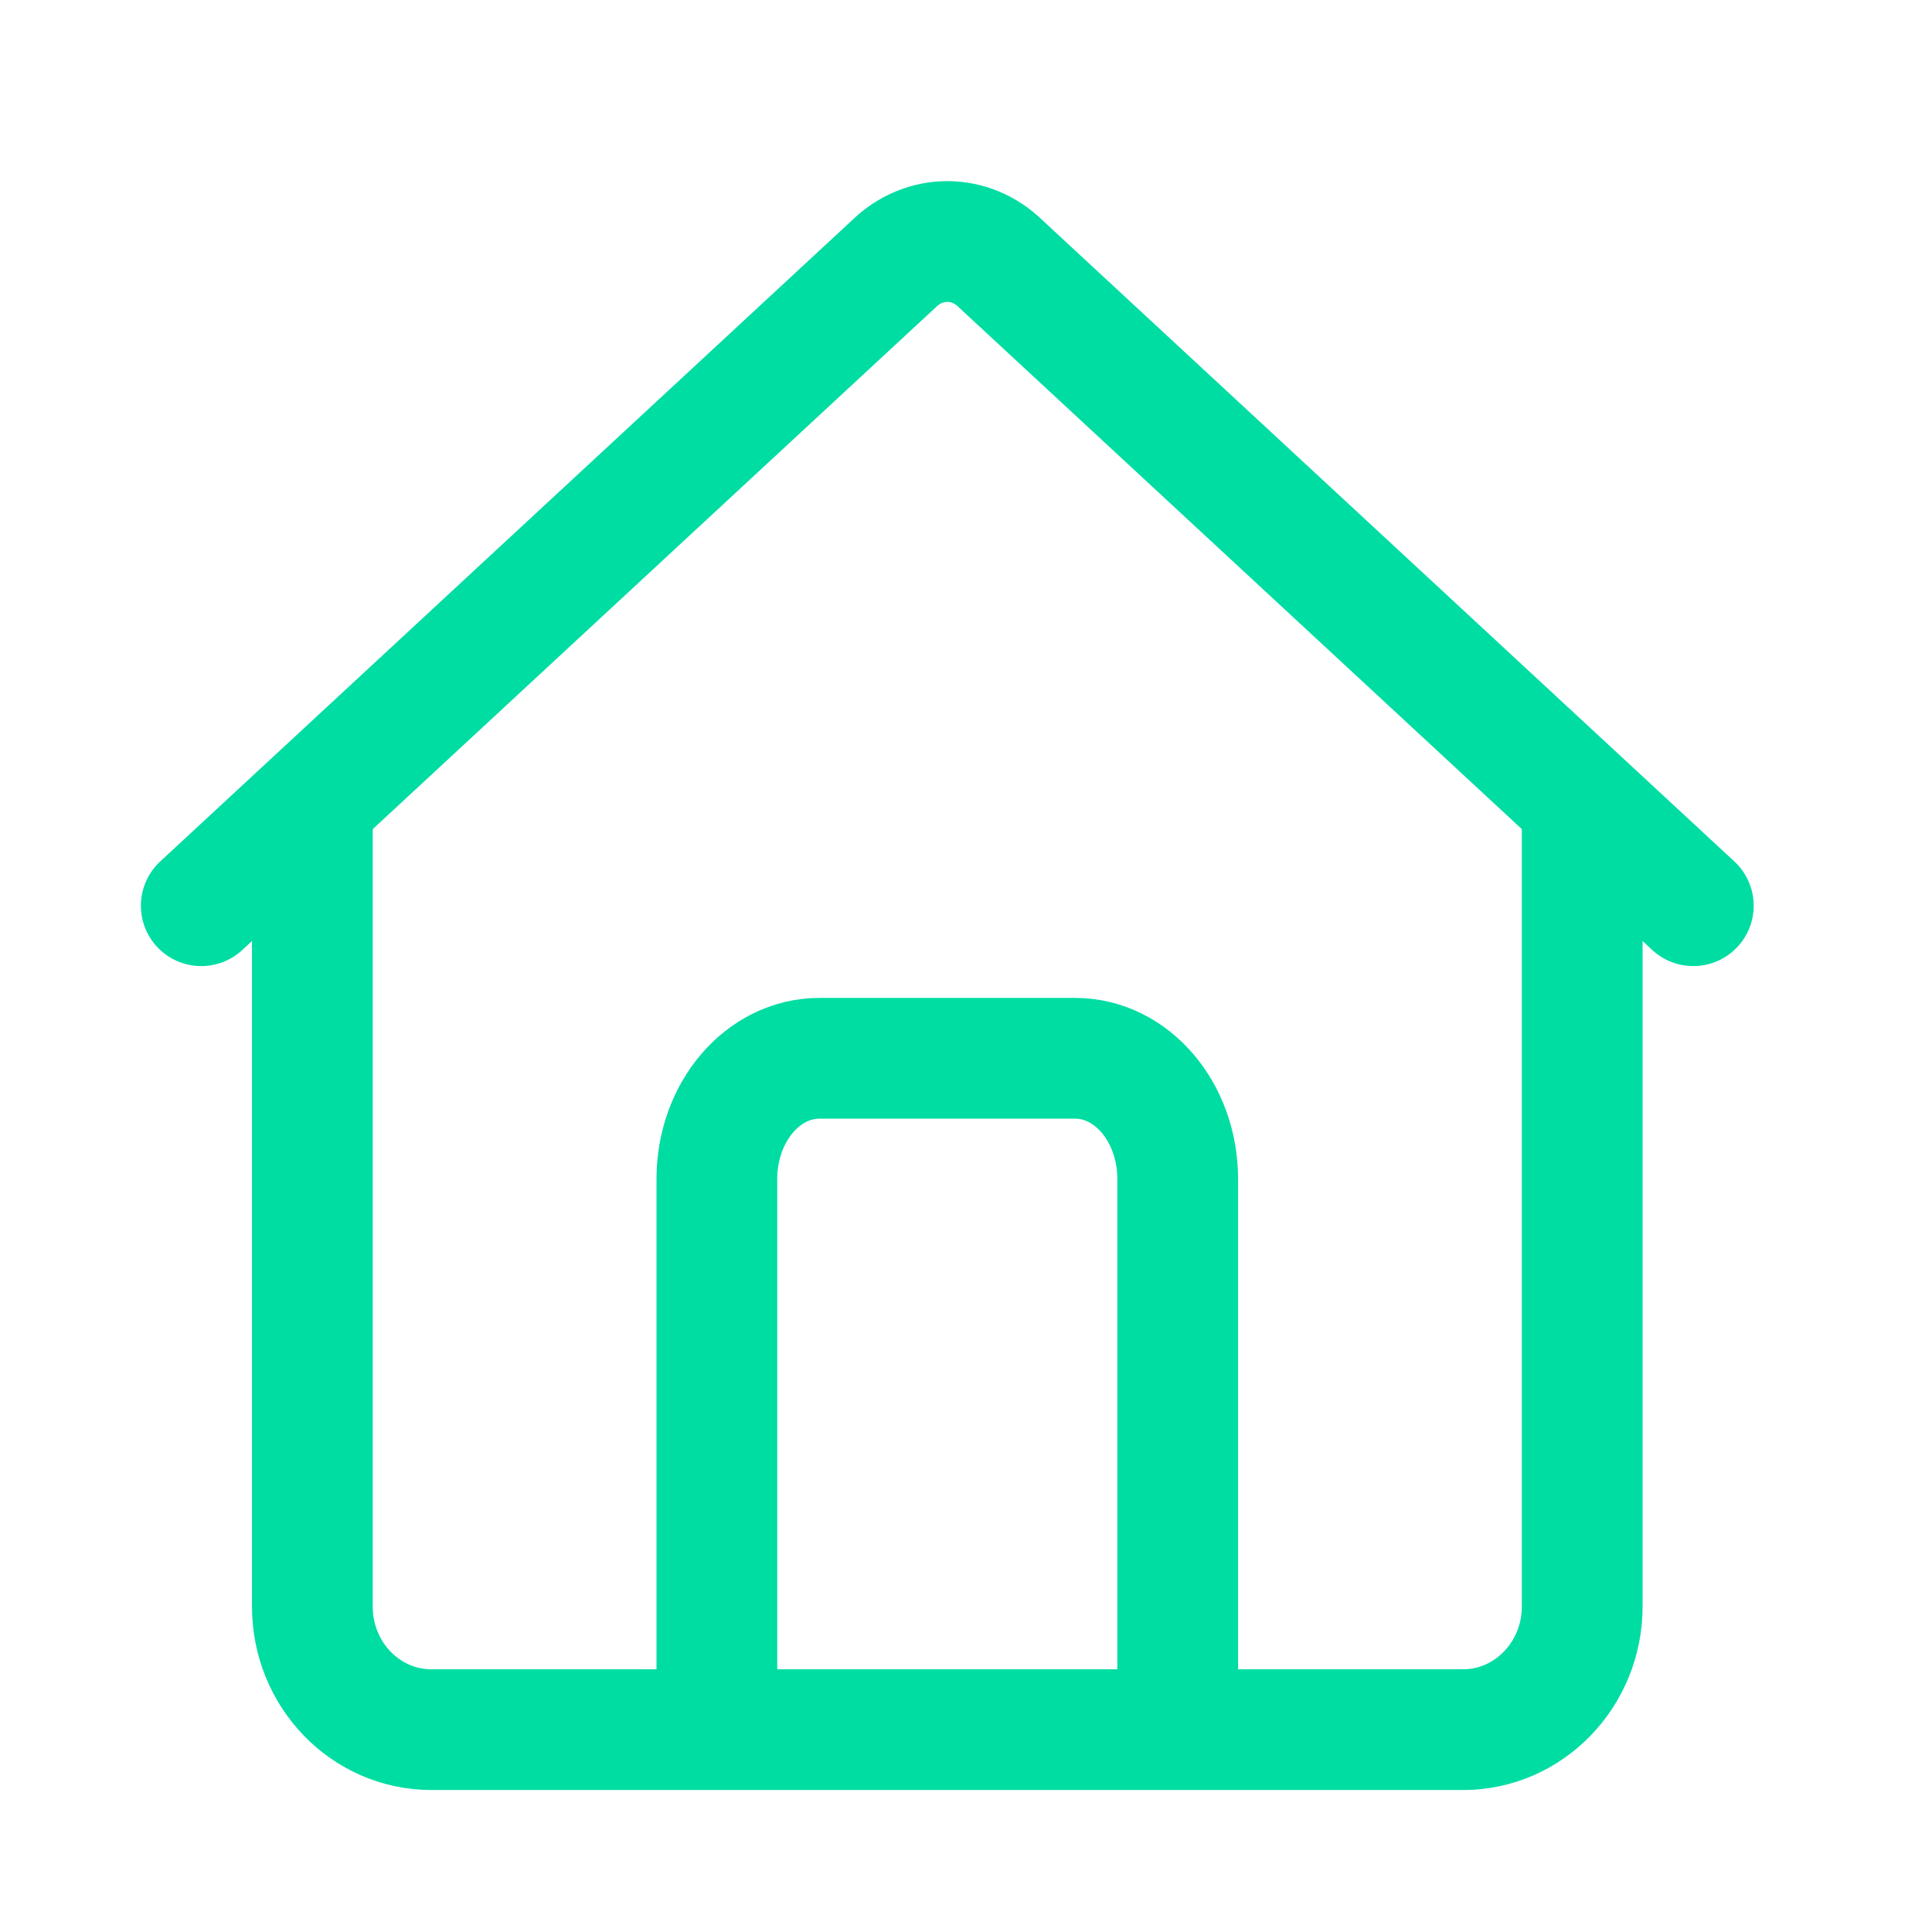
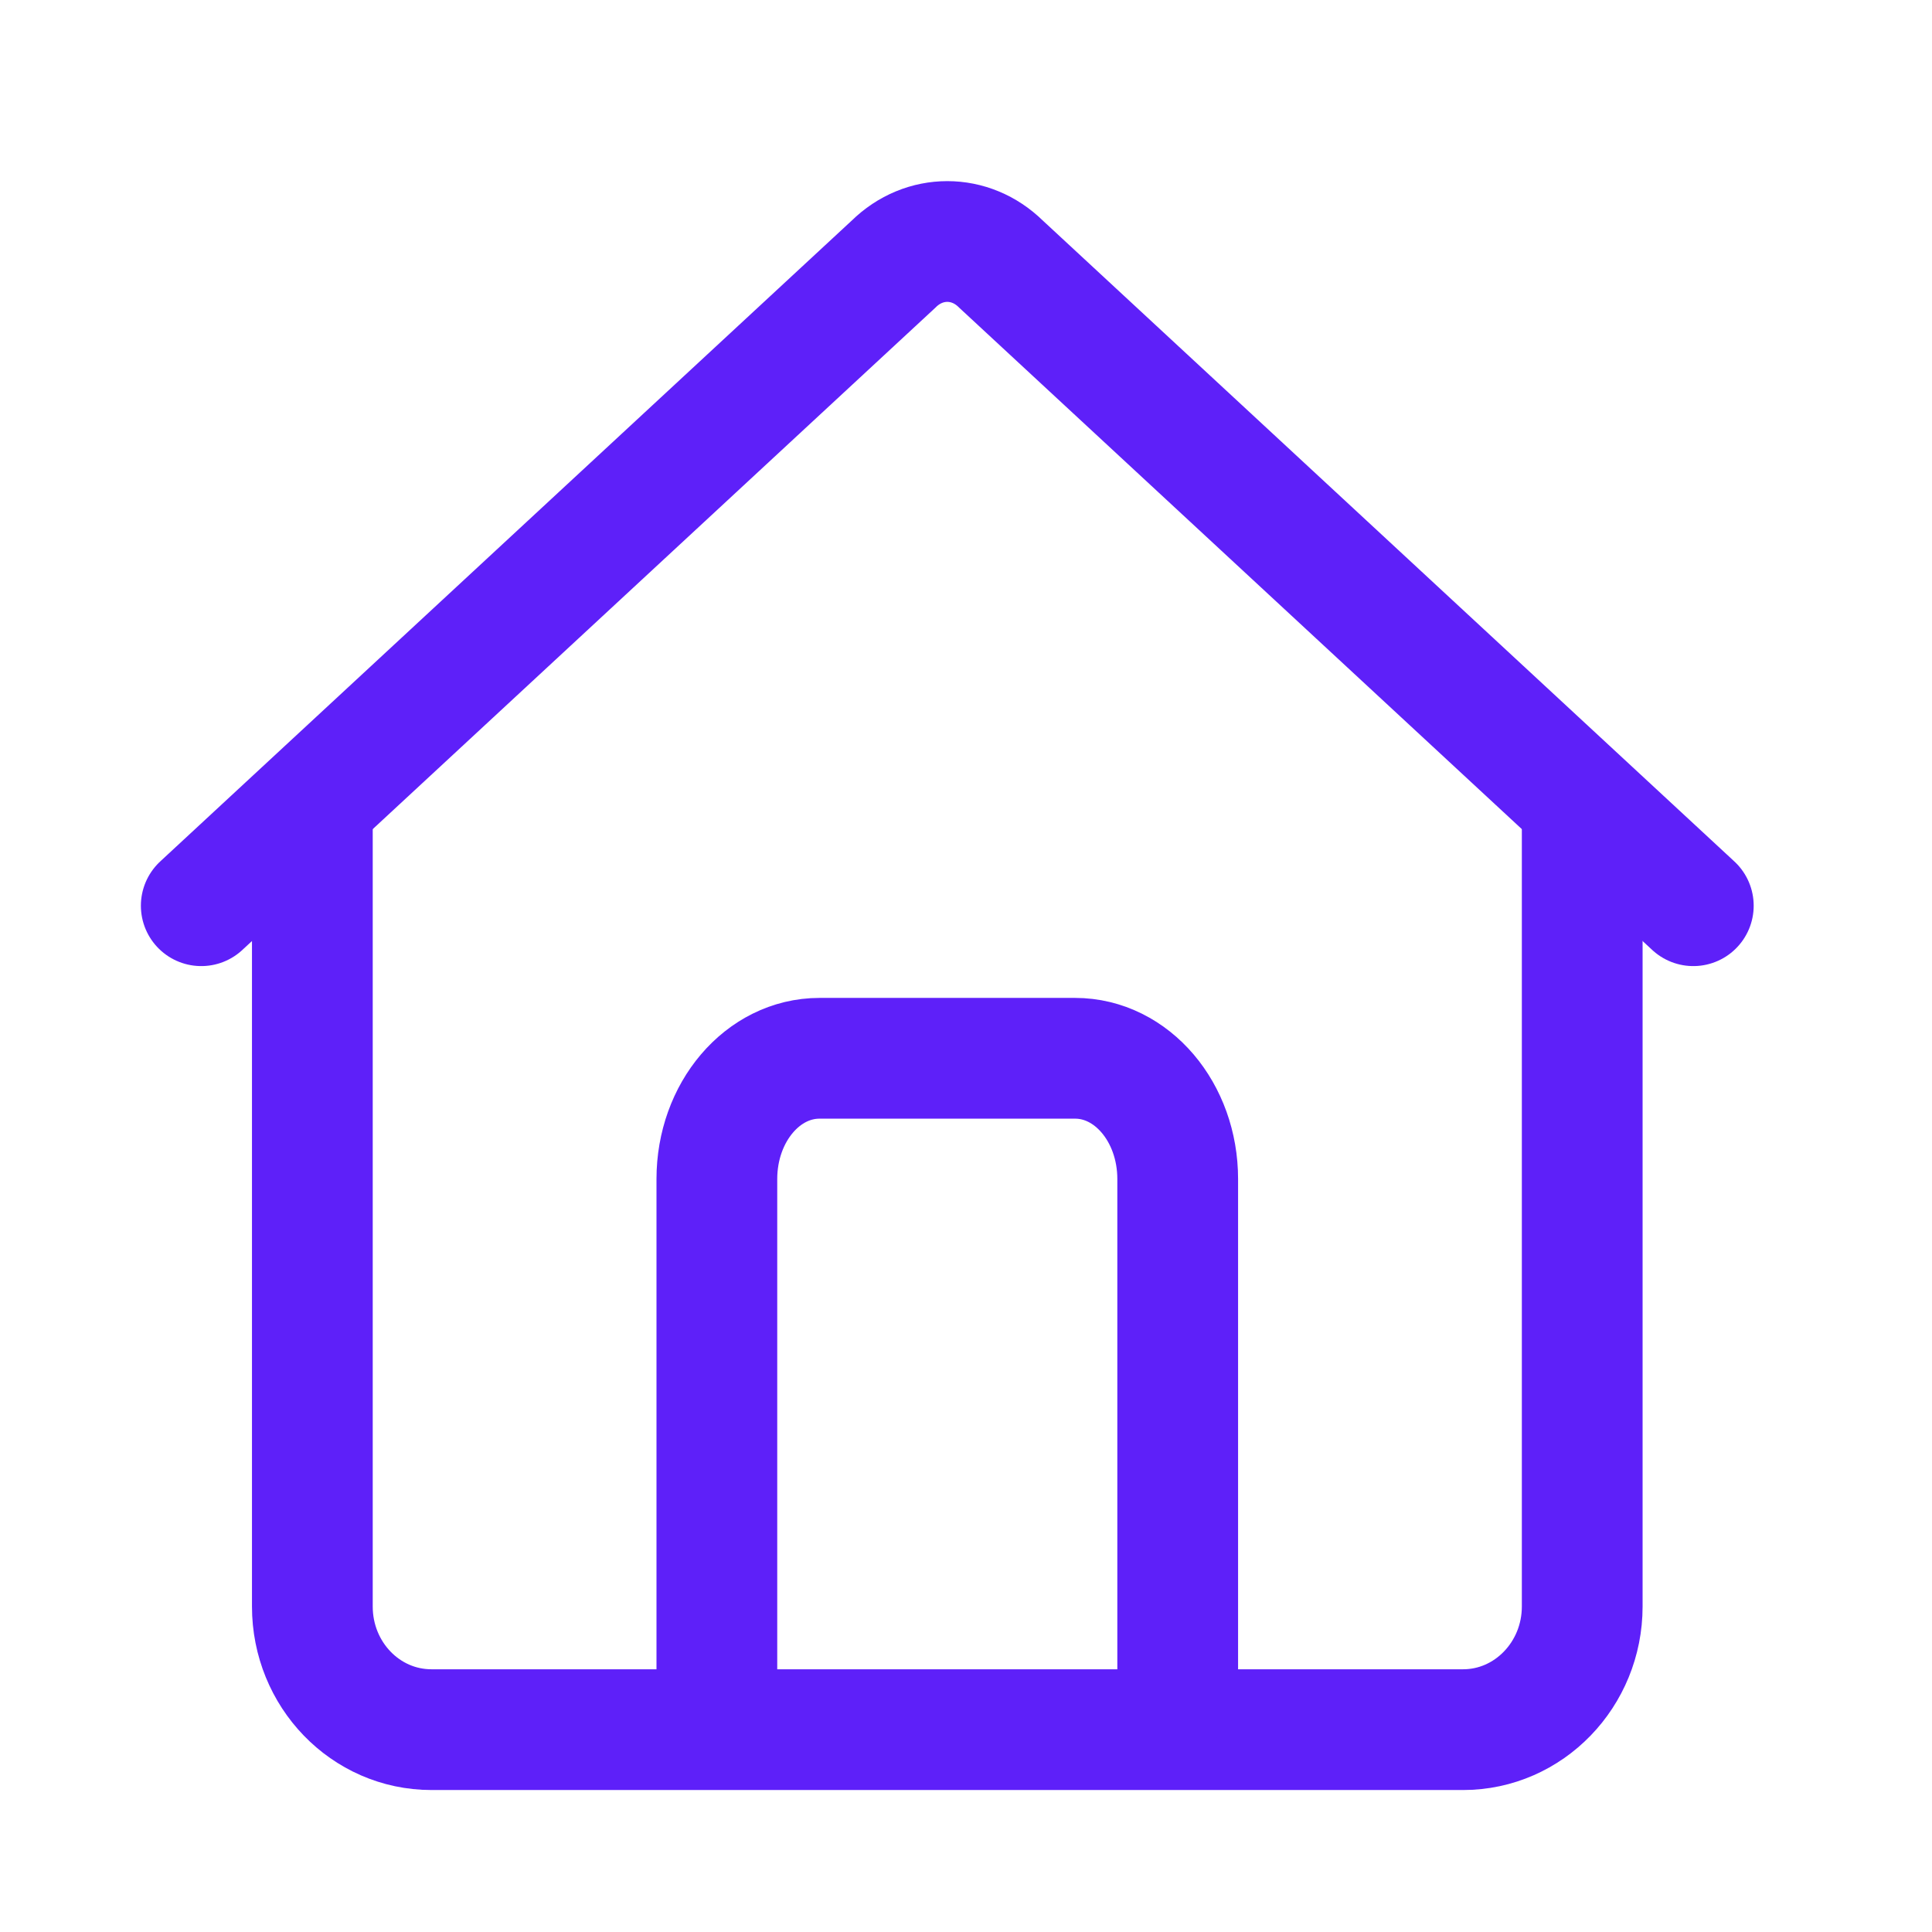
<svg xmlns="http://www.w3.org/2000/svg" width="64" height="64" viewBox="0 0 64 64" fill="none">
-   <path d="M6.667 30.003L29.6 8.75C30.613 7.75 32.147 7.75 33.16 8.75L56.093 30.003" stroke="#00DDA3" stroke-width="4" stroke-miterlimit="10" stroke-linecap="round" />
-   <path d="M10.347 27.337V53.217C10.347 55.47 12.107 57.297 14.293 57.297H48.467C50.64 57.297 52.413 55.47 52.413 53.217V26.67" stroke="#00DDA3" stroke-width="4" stroke-miterlimit="10" stroke-linecap="round" />
-   <path d="M23.747 56.057V39.057C23.747 36.843 25.267 35.057 27.147 35.057H35.613C37.493 35.057 39.013 36.843 39.013 39.057V56.057" stroke="#00DDA3" stroke-width="4" stroke-miterlimit="10" stroke-linecap="round" />
+   <path d="M6.667 30.003L29.6 8.75C30.613 7.75 32.147 7.75 33.16 8.75L56.093 30.003" stroke="#5e20f9" stroke-width="4" stroke-miterlimit="10" stroke-linecap="round" />
+   <path d="M10.347 27.337V53.217C10.347 55.47 12.107 57.297 14.293 57.297H48.467C50.64 57.297 52.413 55.47 52.413 53.217V26.67" stroke="#5e20f9" stroke-width="4" stroke-miterlimit="10" stroke-linecap="round" />
+   <path d="M23.747 56.057V39.057C23.747 36.843 25.267 35.057 27.147 35.057H35.613C37.493 35.057 39.013 36.843 39.013 39.057V56.057" stroke="#5e20f9" stroke-width="4" stroke-miterlimit="10" stroke-linecap="round" />
</svg>
